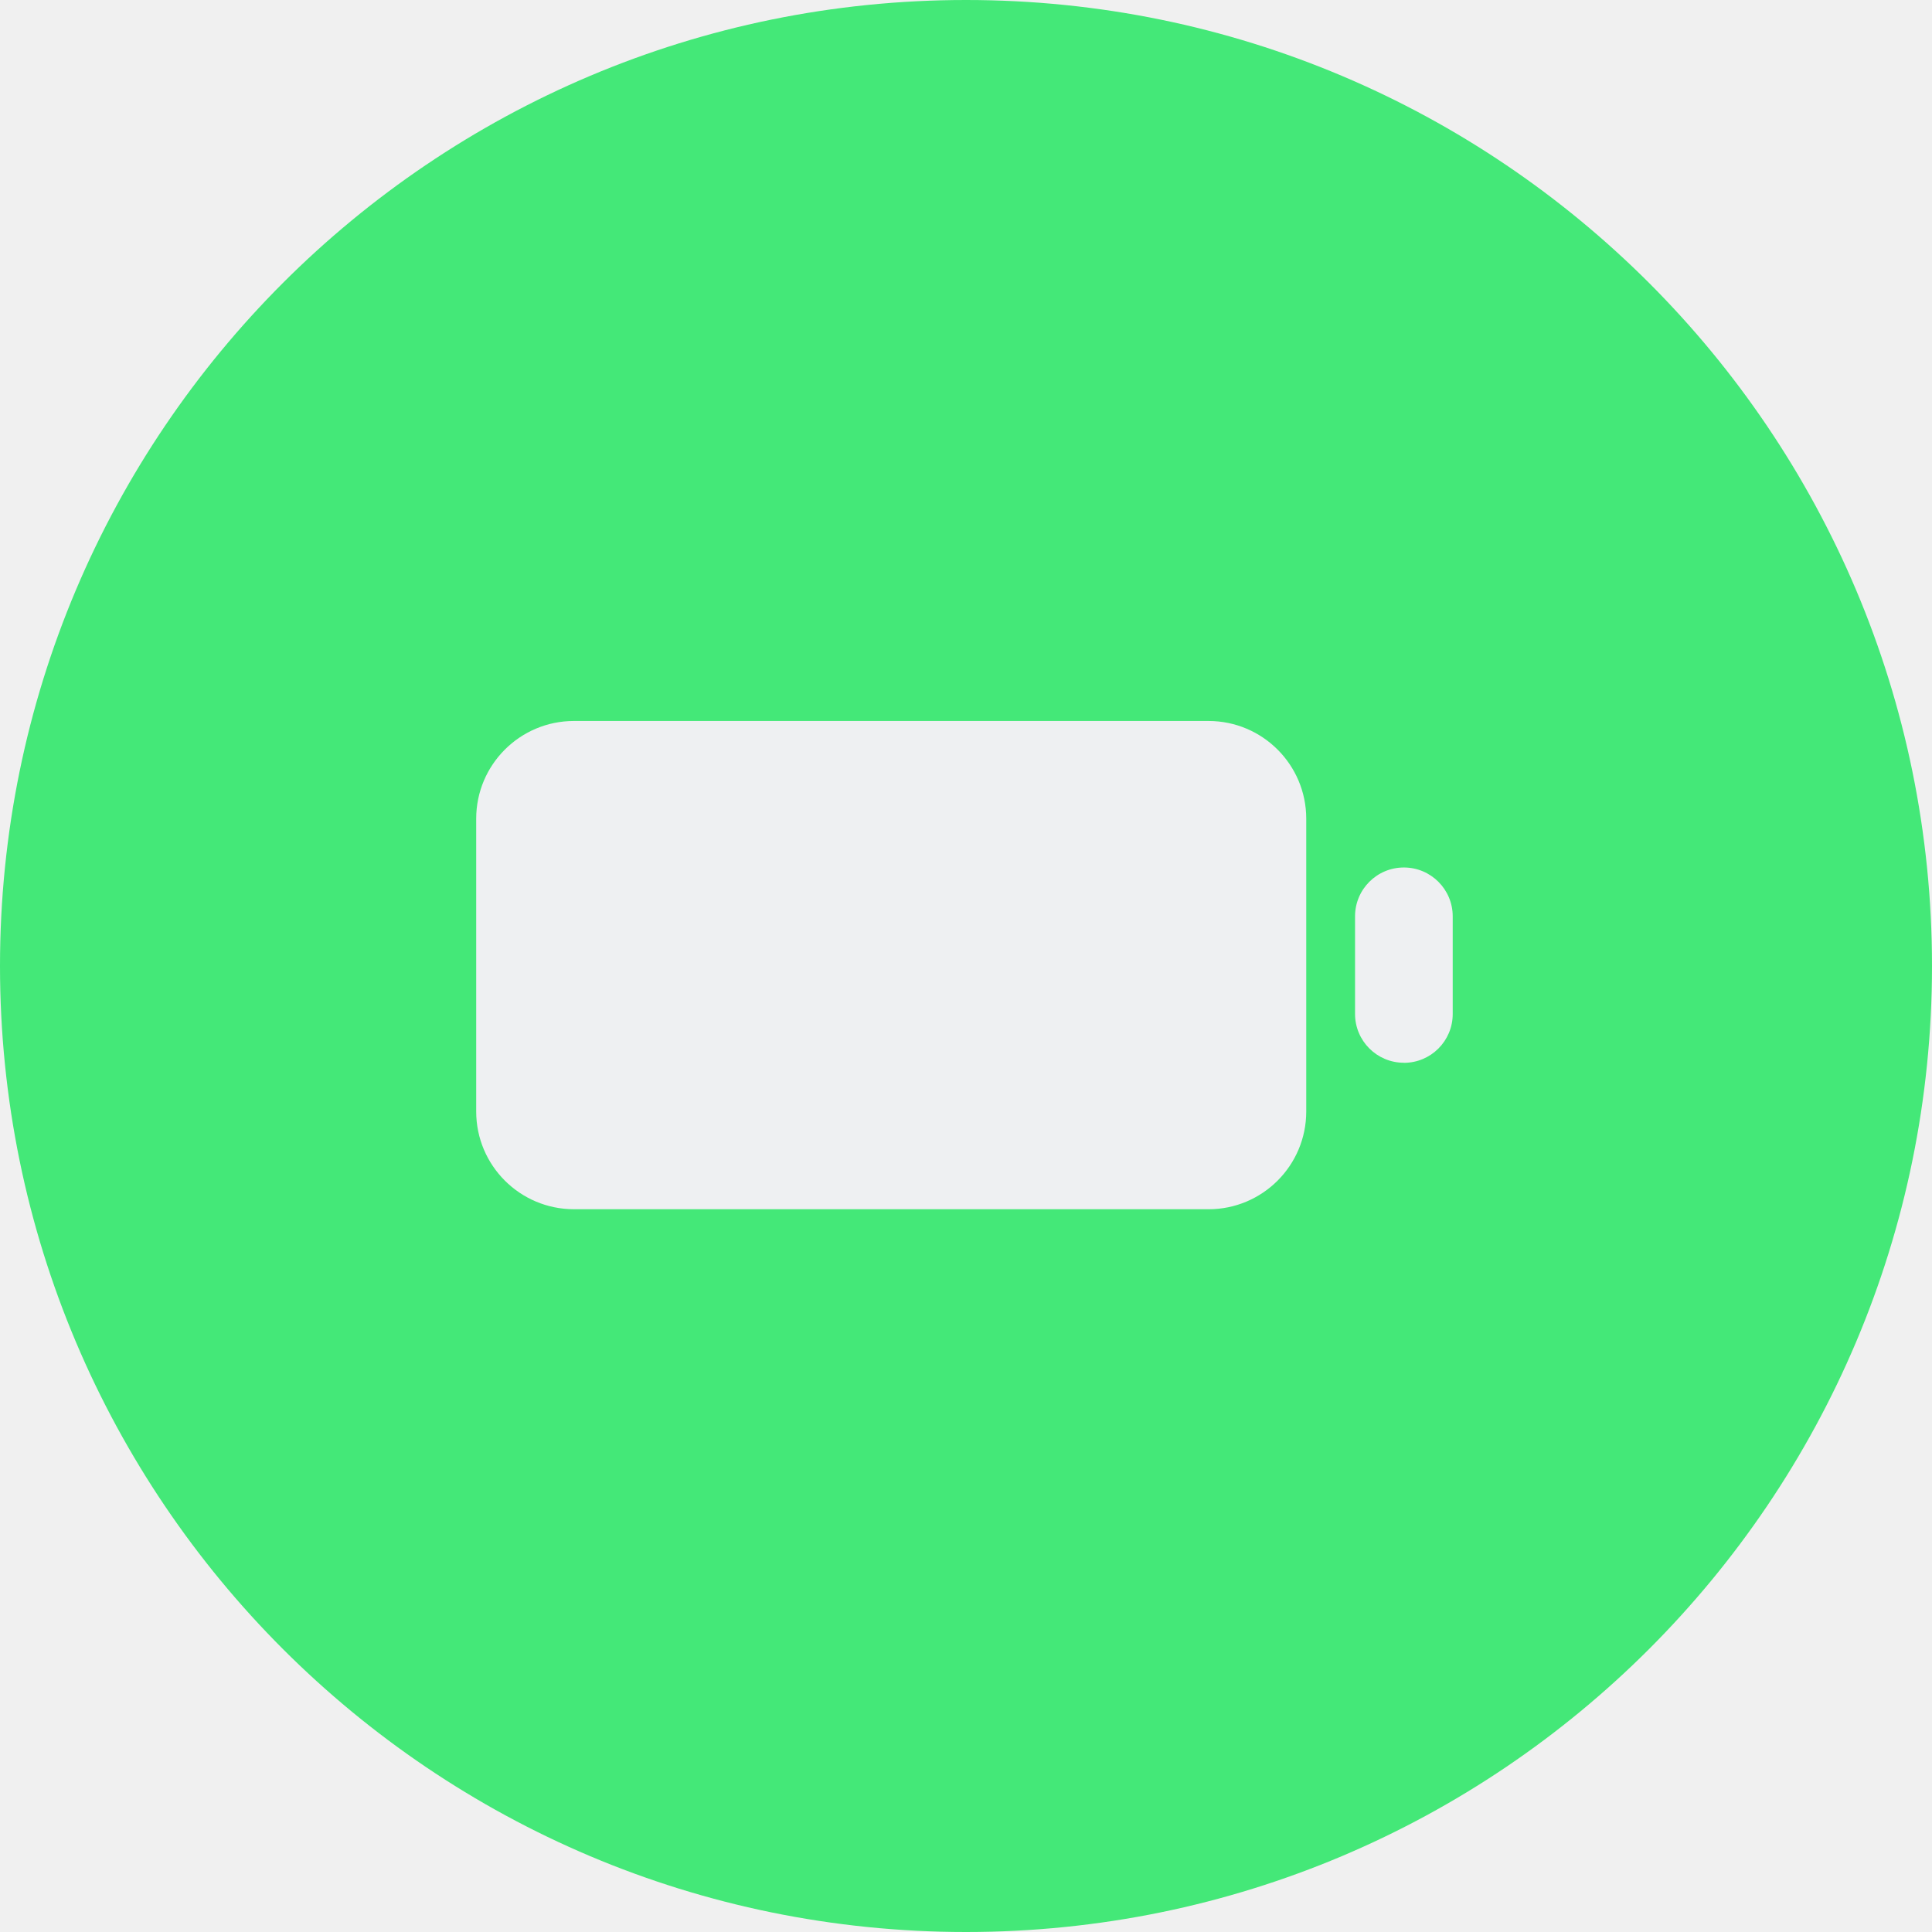
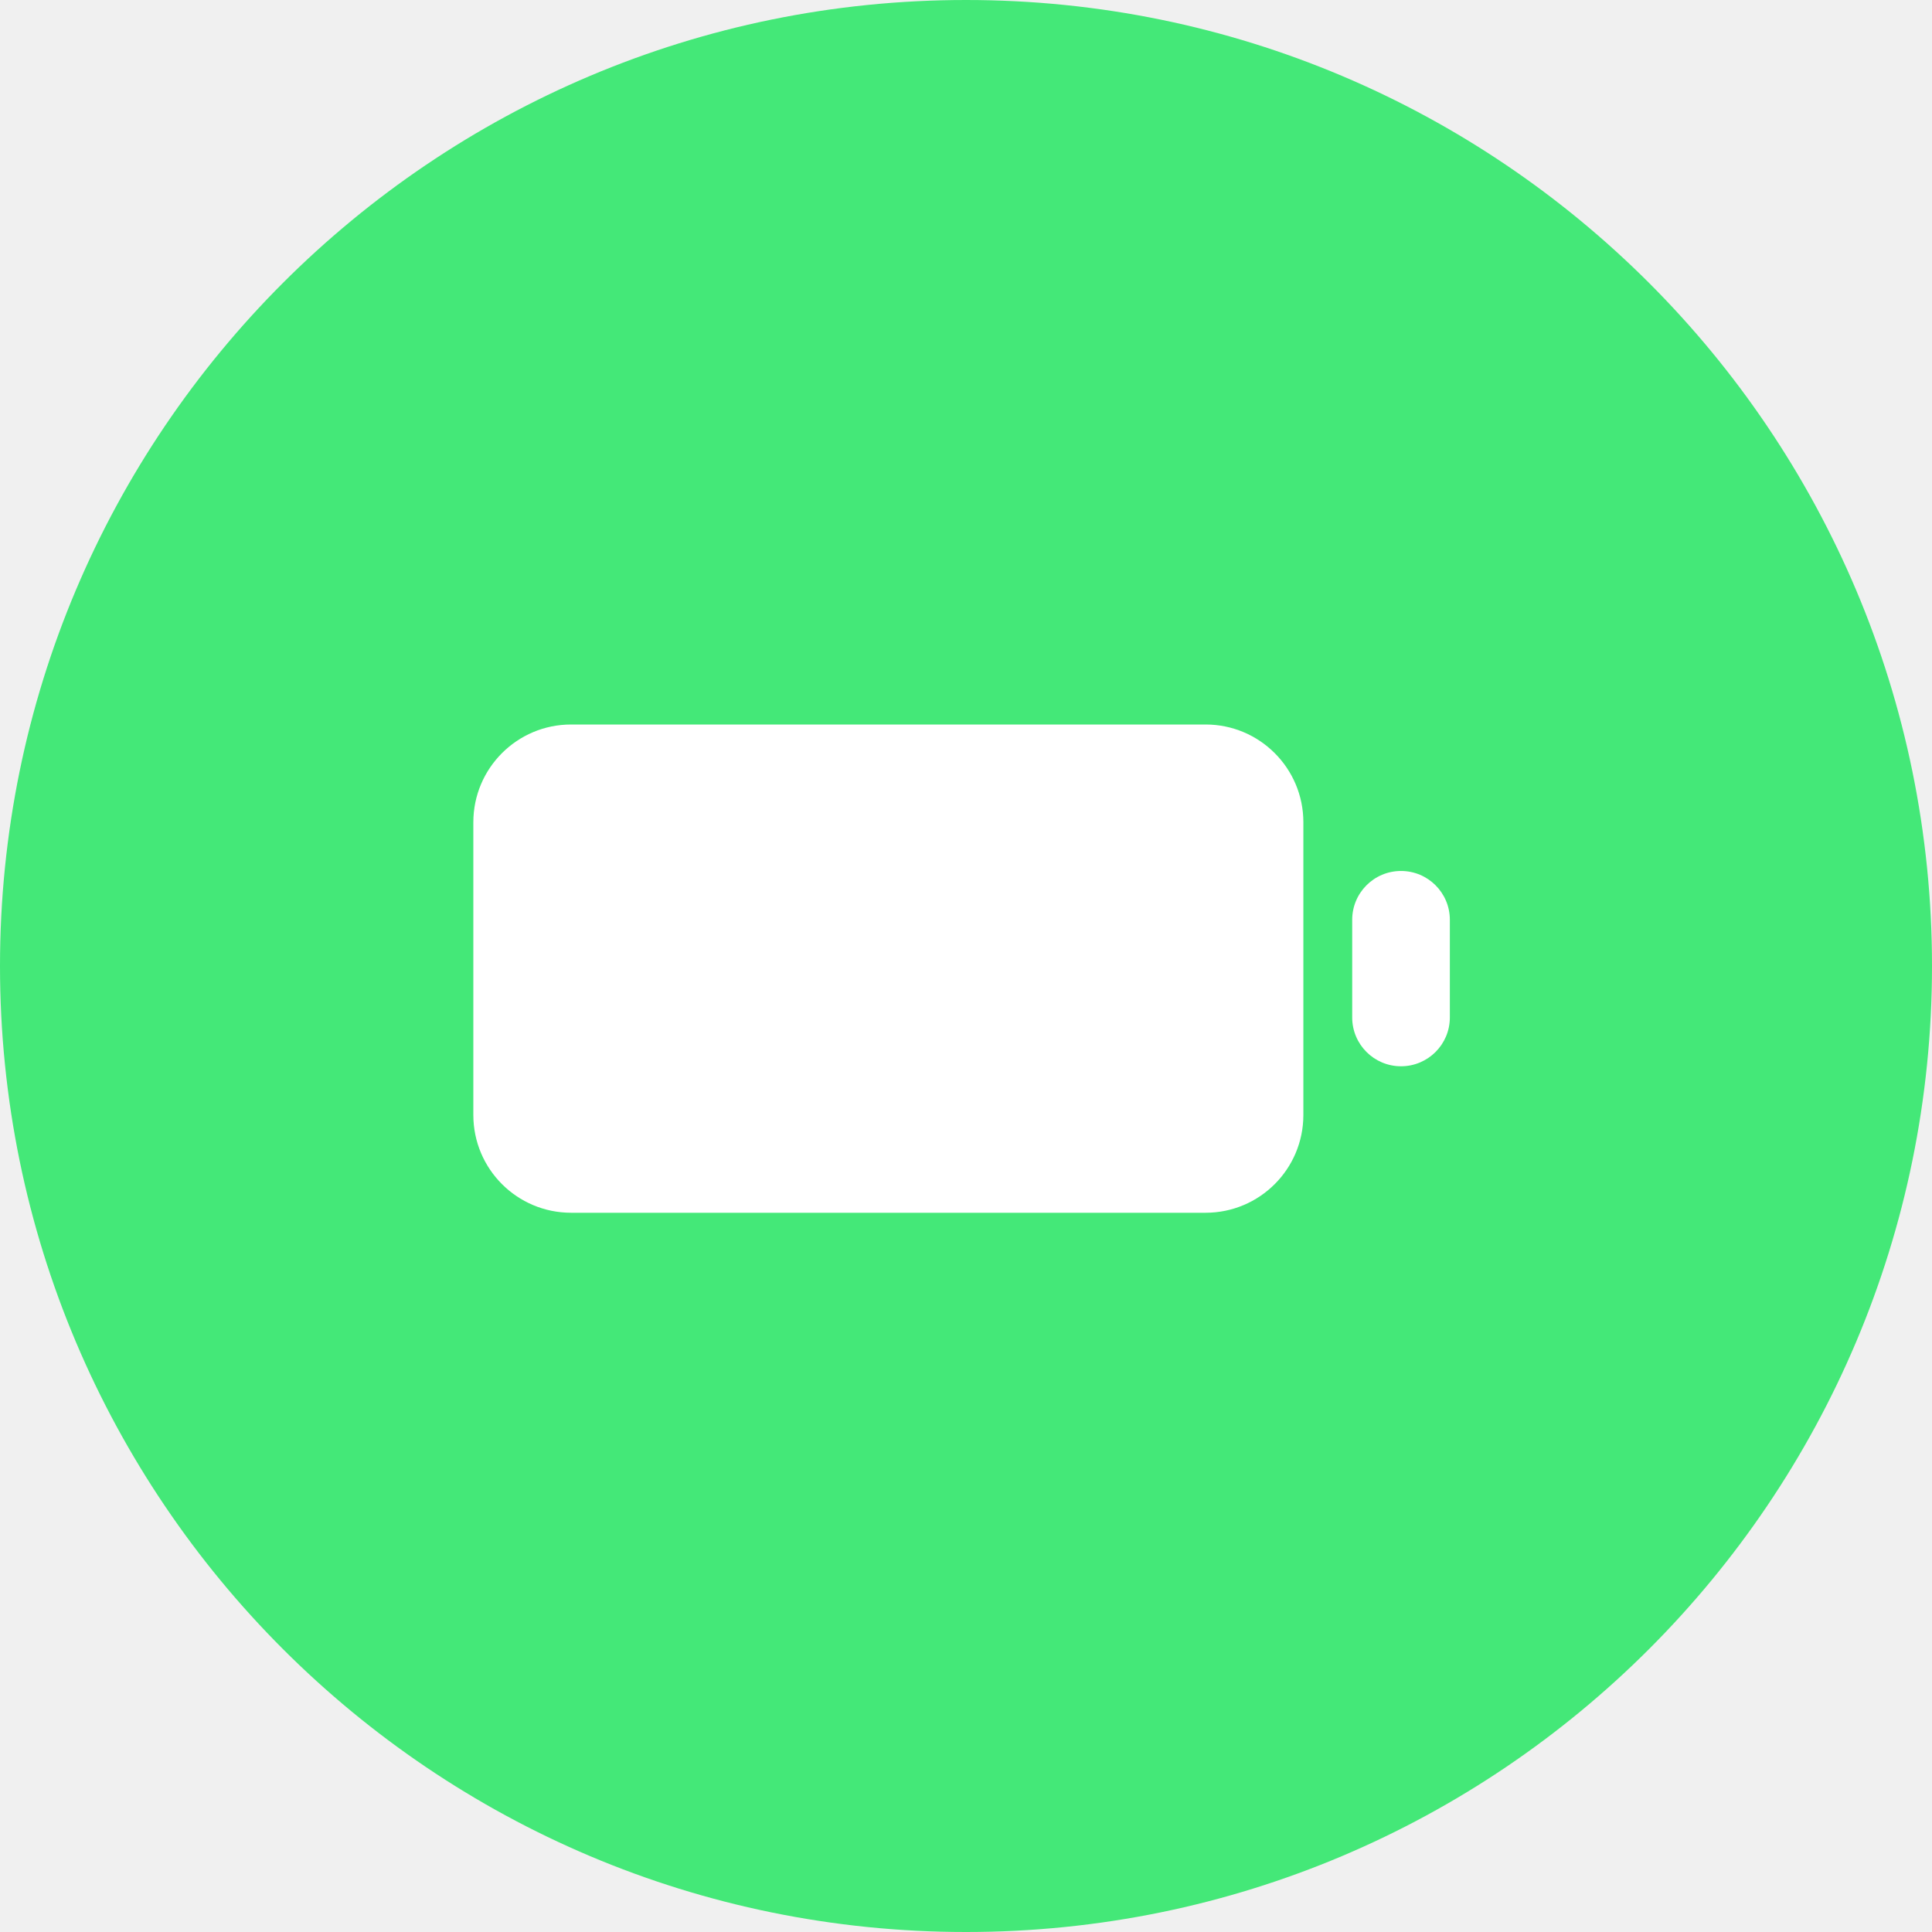
- <svg xmlns="http://www.w3.org/2000/svg" width="180" height="180" viewBox="0 0 180 180">
+ <svg xmlns="http://www.w3.org/2000/svg" width="200" height="200" viewBox="0 0 200 200">
  <g id="battery" transform="translate(-0.045 -0.045)">
-     <circle id="Ellipse_24" data-name="Ellipse 24" cx="90" cy="90" r="90" transform="translate(0.045 0.045)" fill="#44e878" />
-     <path id="battery-2" data-name="battery" d="M88.429,38.842a4.548,4.548,0,0,1-4.549-4.549V25.2a4.549,4.549,0,1,1,9.1,0v9.1a4.548,4.548,0,0,1-4.549,4.549Zm-18.2,13.647H11.1a9.108,9.108,0,0,1-9.1-9.1V16.1A9.108,9.108,0,0,1,11.1,7H70.234a9.108,9.108,0,0,1,9.1,9.1V43.391a9.108,9.108,0,0,1-9.1,9.1Z" transform="translate(42.411 60.217)" fill="#eef0f2" />
+     <circle id="Ellipse_24" data-name="Ellipse 24" cx="100" cy="100" r="100" transform="translate(0.045 0.045)" fill="#44e878" />
+     <path id="battery-2" data-name="battery" d="M98.033,42.38a5.053,5.053,0,0,1-5.054-5.054V27.217a5.054,5.054,0,1,1,10.109,0V37.326a5.053,5.053,0,0,1-5.054,5.054ZM77.815,57.544H12.109A10.12,10.12,0,0,1,2,47.435V17.109A10.12,10.12,0,0,1,12.109,7H77.815A10.12,10.12,0,0,1,87.924,17.109V47.435A10.12,10.12,0,0,1,77.815,57.544Z" transform="translate(47.045 68.045)" fill="#fff" />
  </g>
</svg>
